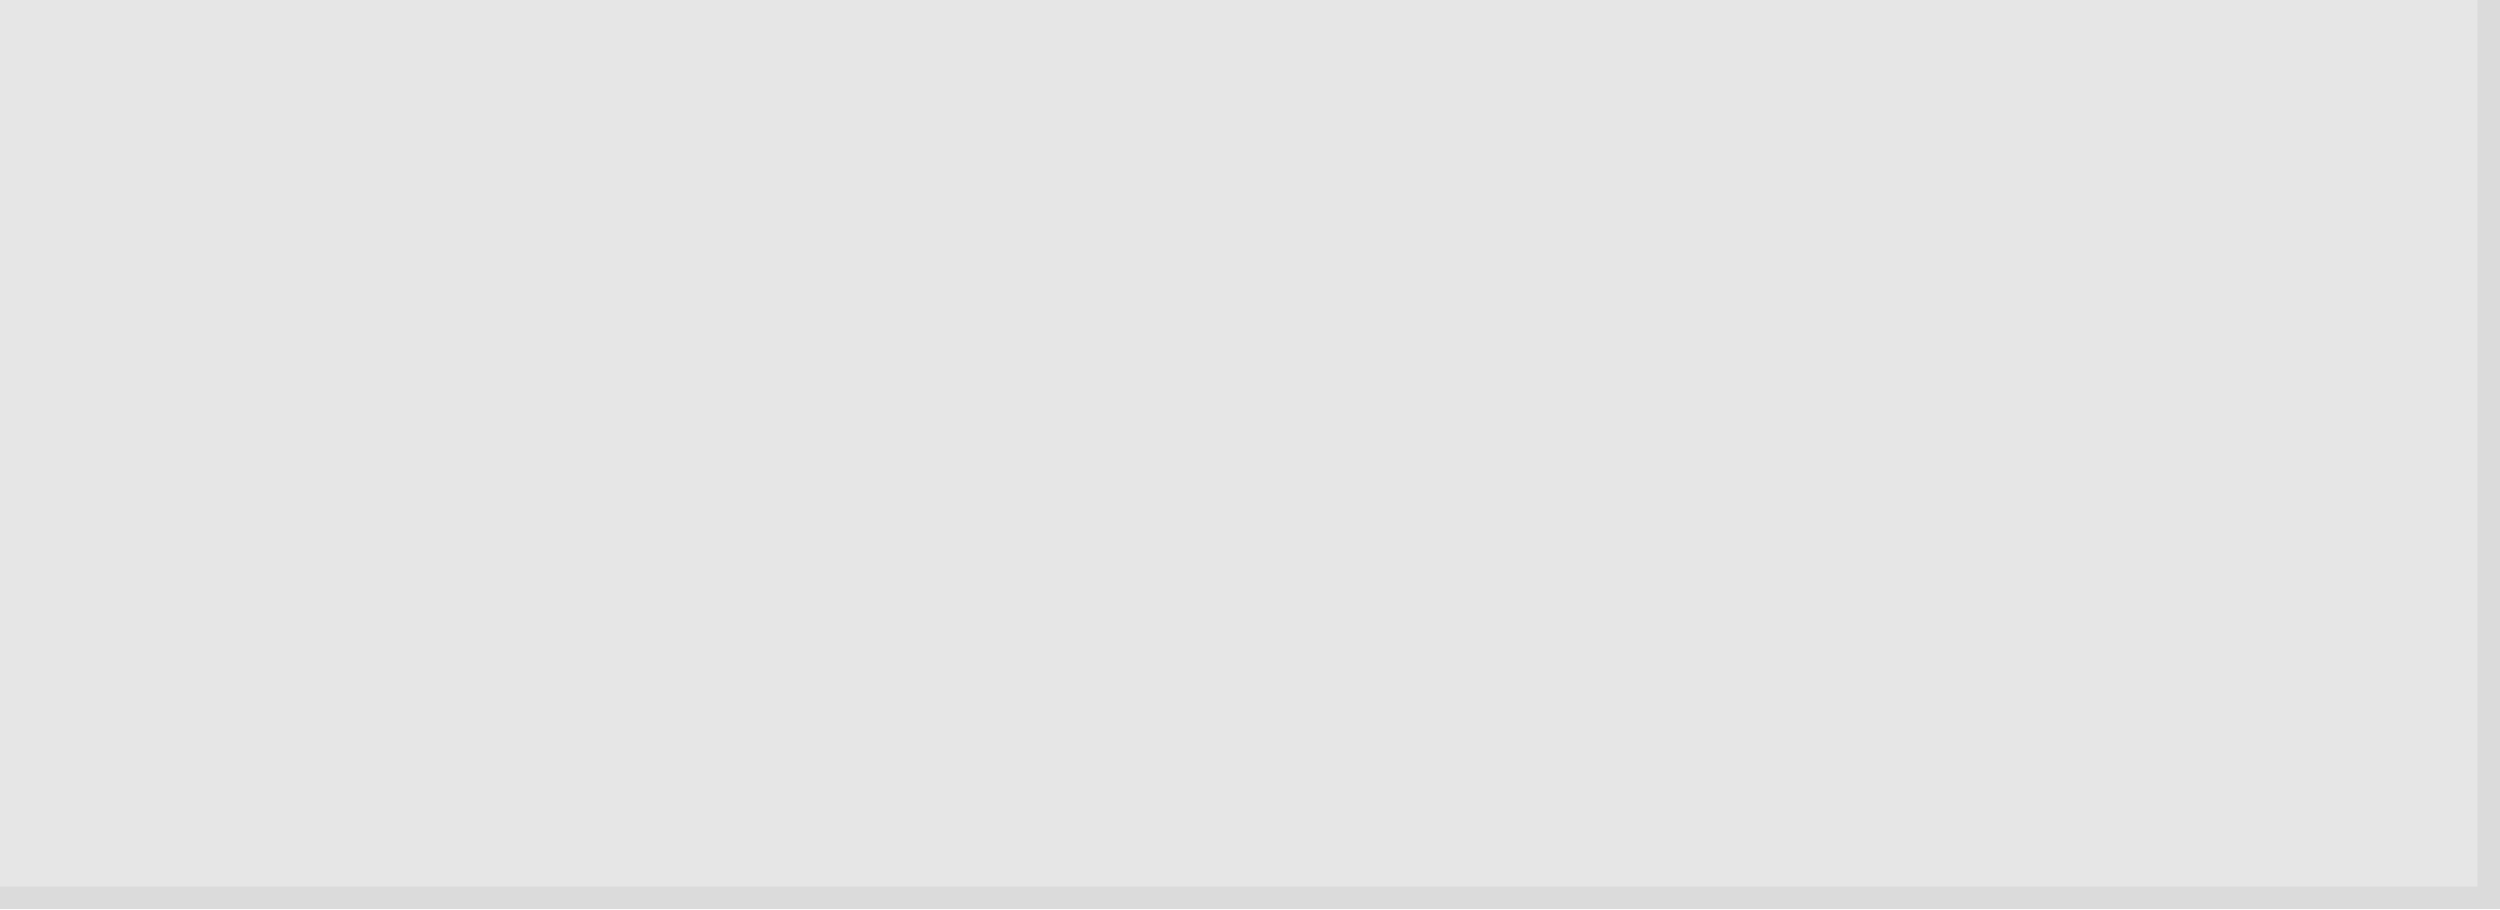
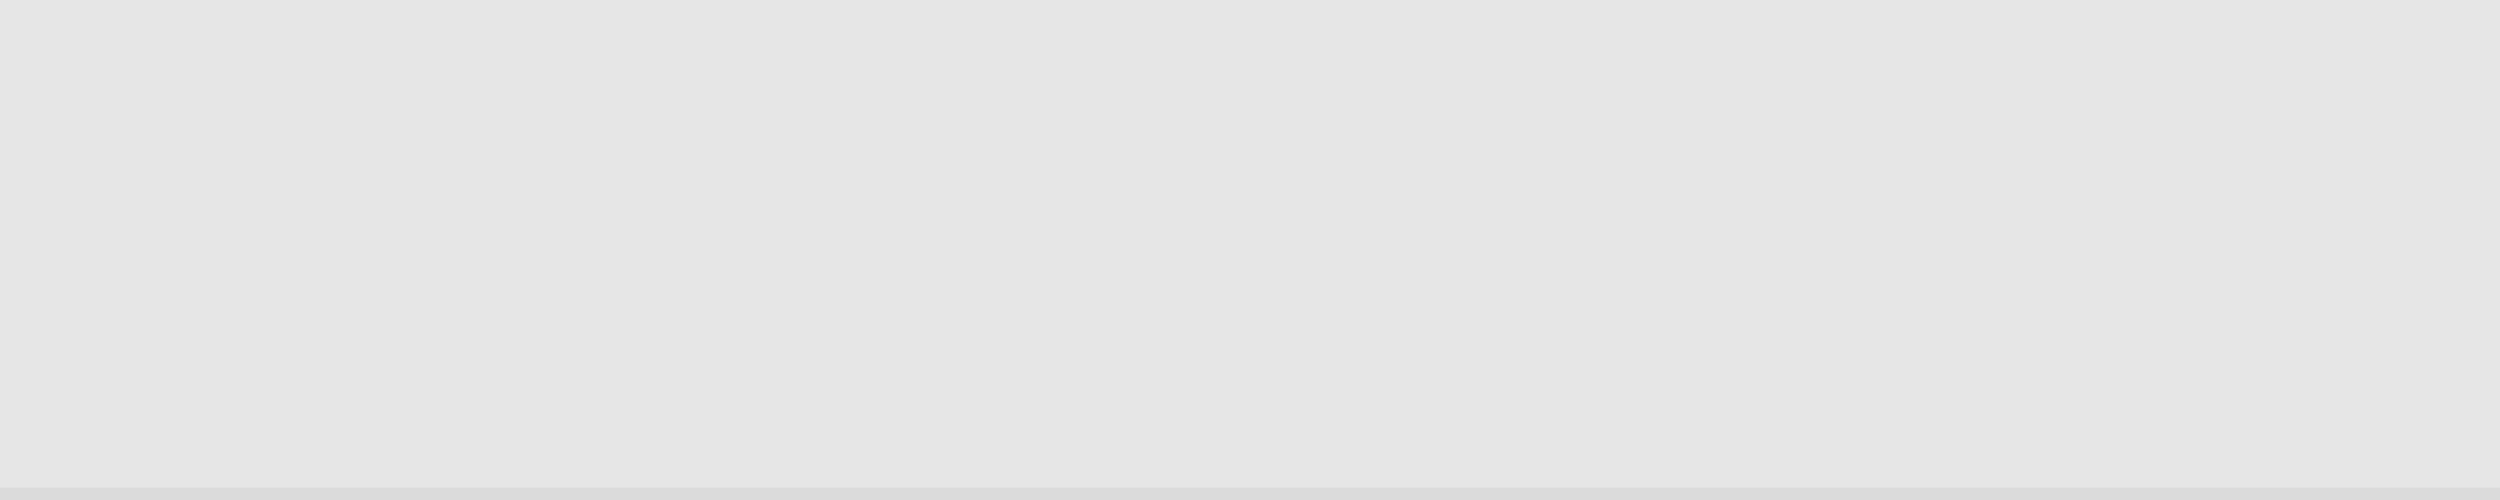
- <svg xmlns="http://www.w3.org/2000/svg" version="1.1" width="110px" height="40px">
-   <g transform="matrix(1 0 0 1 -1280 -528 )">
-     <path d="M 1280 528  L 1389 528  L 1389 567  L 1280 567  L 1280 528  Z " fill-rule="nonzero" fill="#000000" stroke="none" fill-opacity="0.098" />
-     <path d="M 1389.5 528  L 1389.5 567.5  L 1280 567.5  " stroke-width="1" stroke="#999999" fill="none" stroke-opacity="0.349" />
+ <svg xmlns="http://www.w3.org/2000/svg" version="1.1" width="200px" height="40px">
+   <g transform="matrix(1 0 0 1 -1080 -528 )">
+     <path d="M 1080 528  L 1280 528  L 1280 567  L 1080 567  L 1080 528  Z " fill-rule="nonzero" fill="#000000" stroke="none" fill-opacity="0.098" />
+     <path d="M 1280 567.5  L 1080 567.5  " stroke-width="1" stroke="#999999" fill="none" stroke-opacity="0.349" />
  </g>
</svg>
